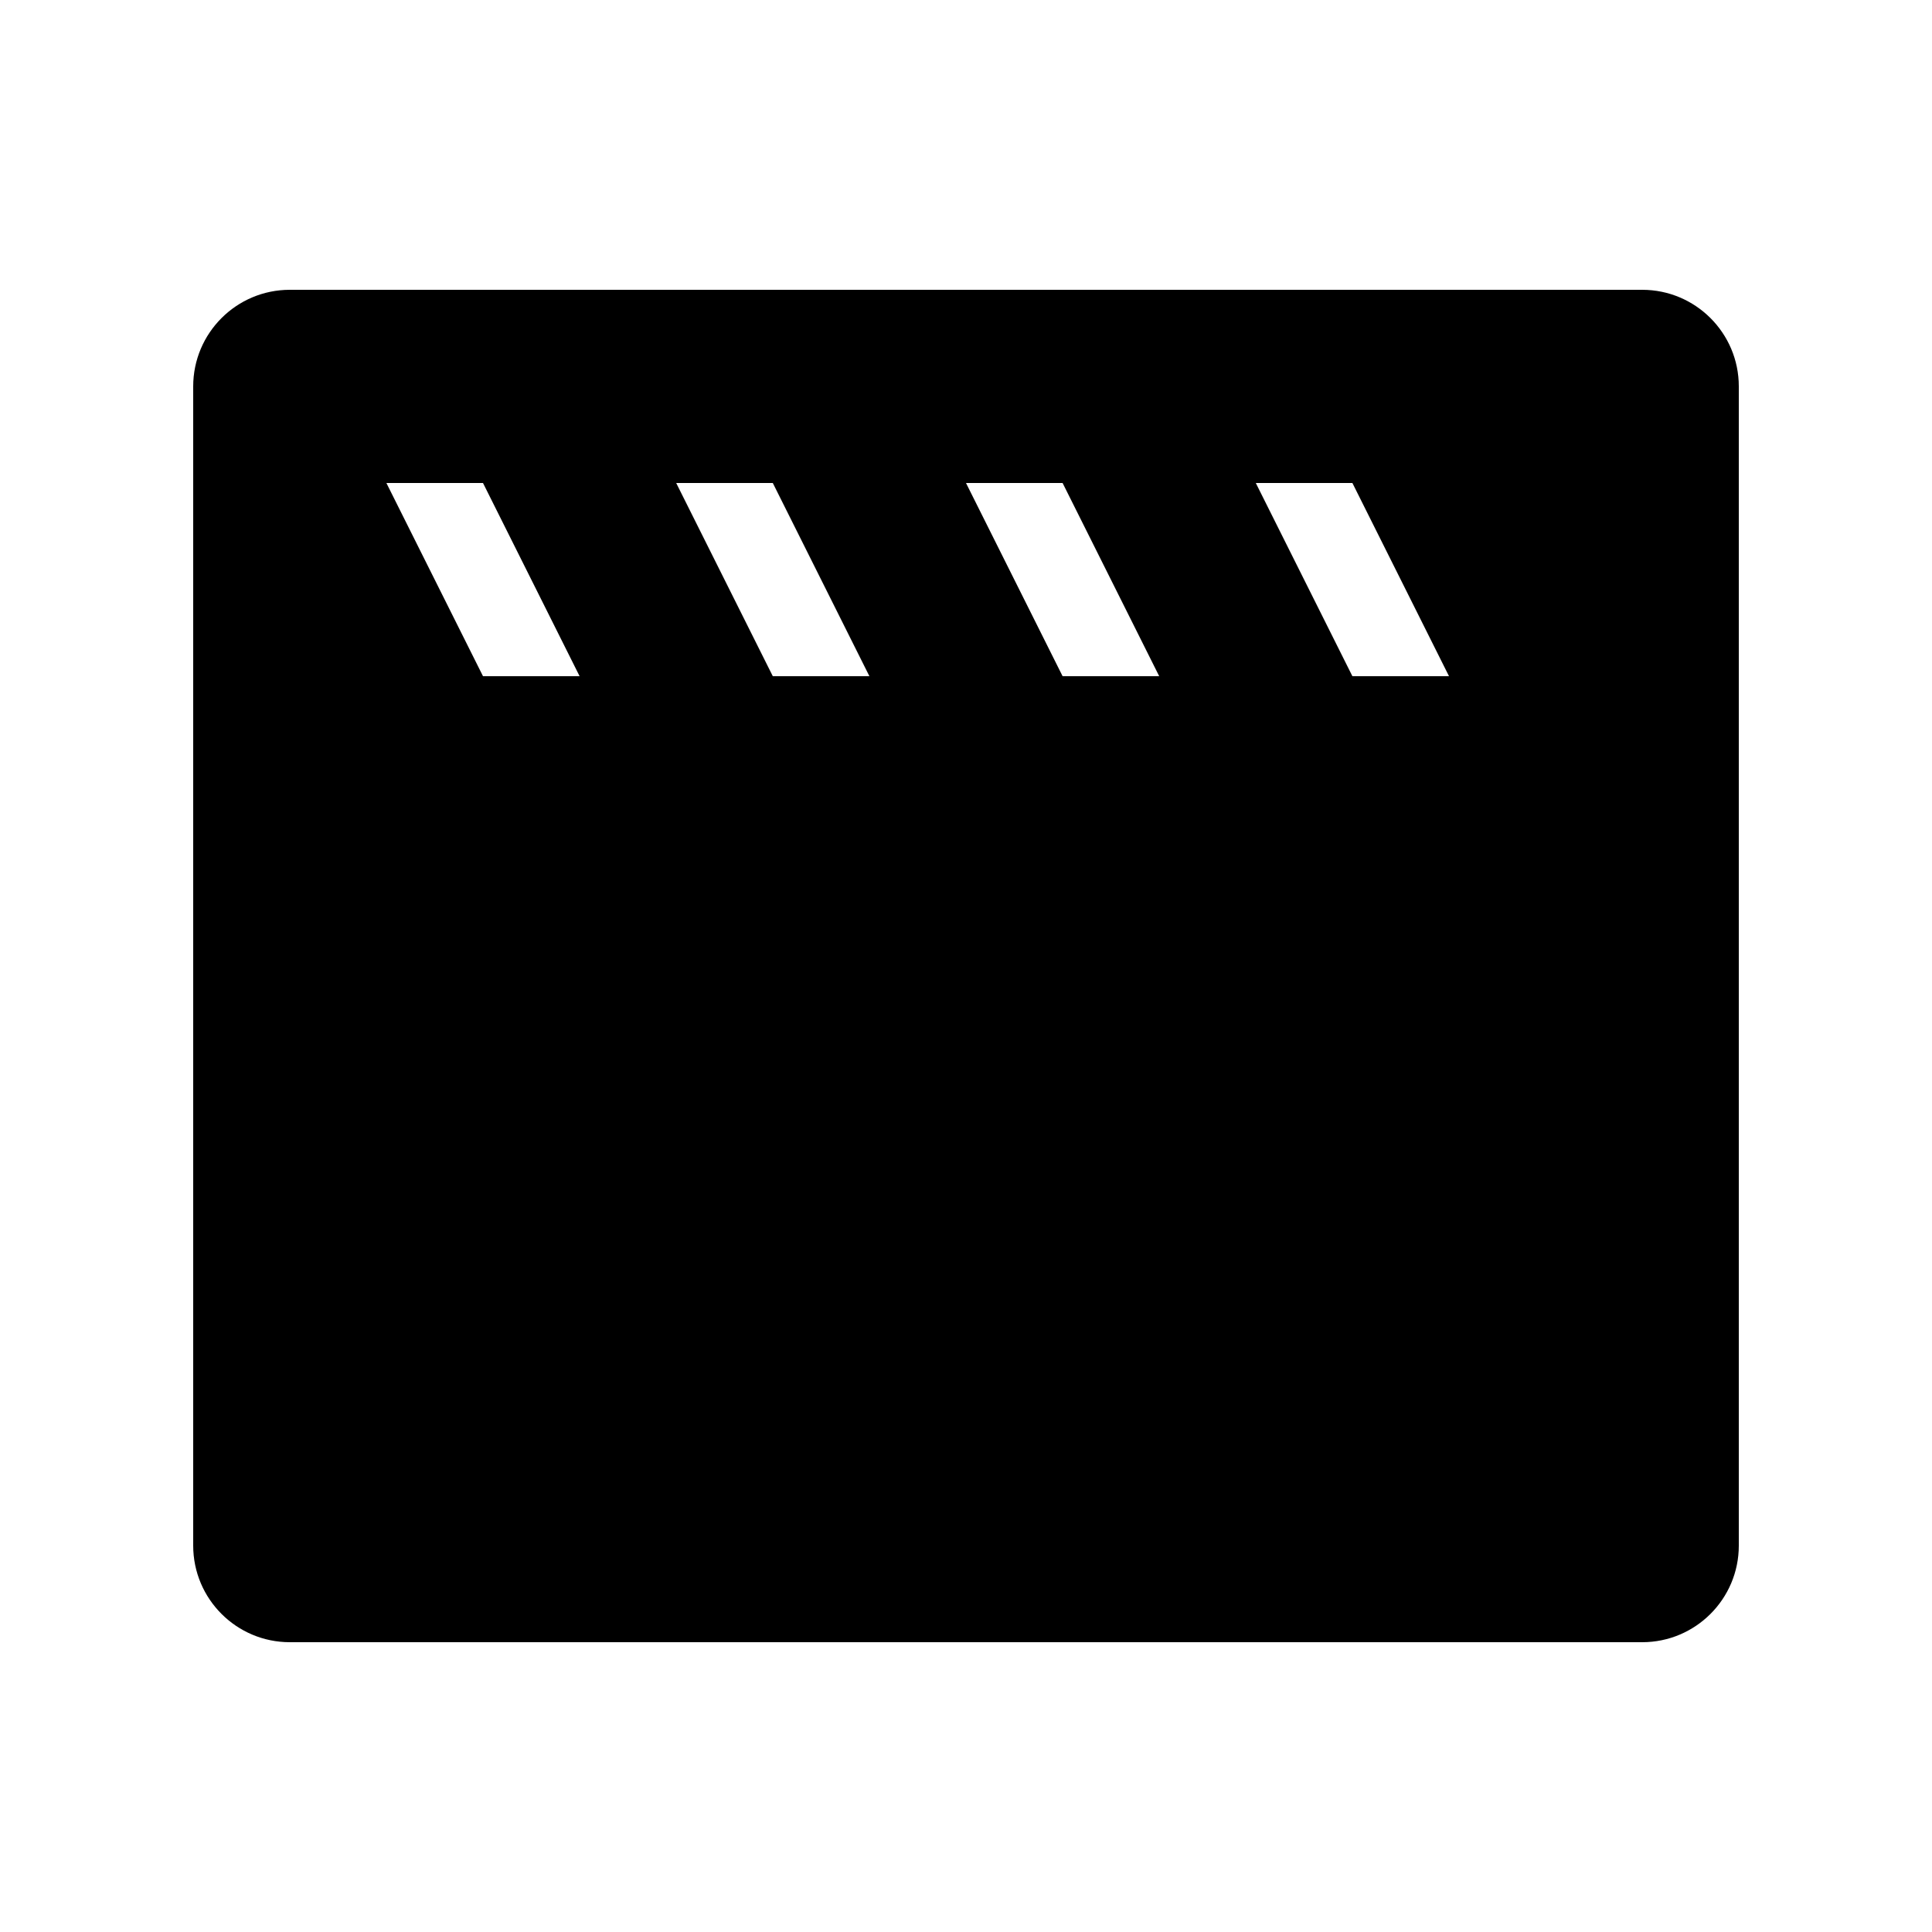
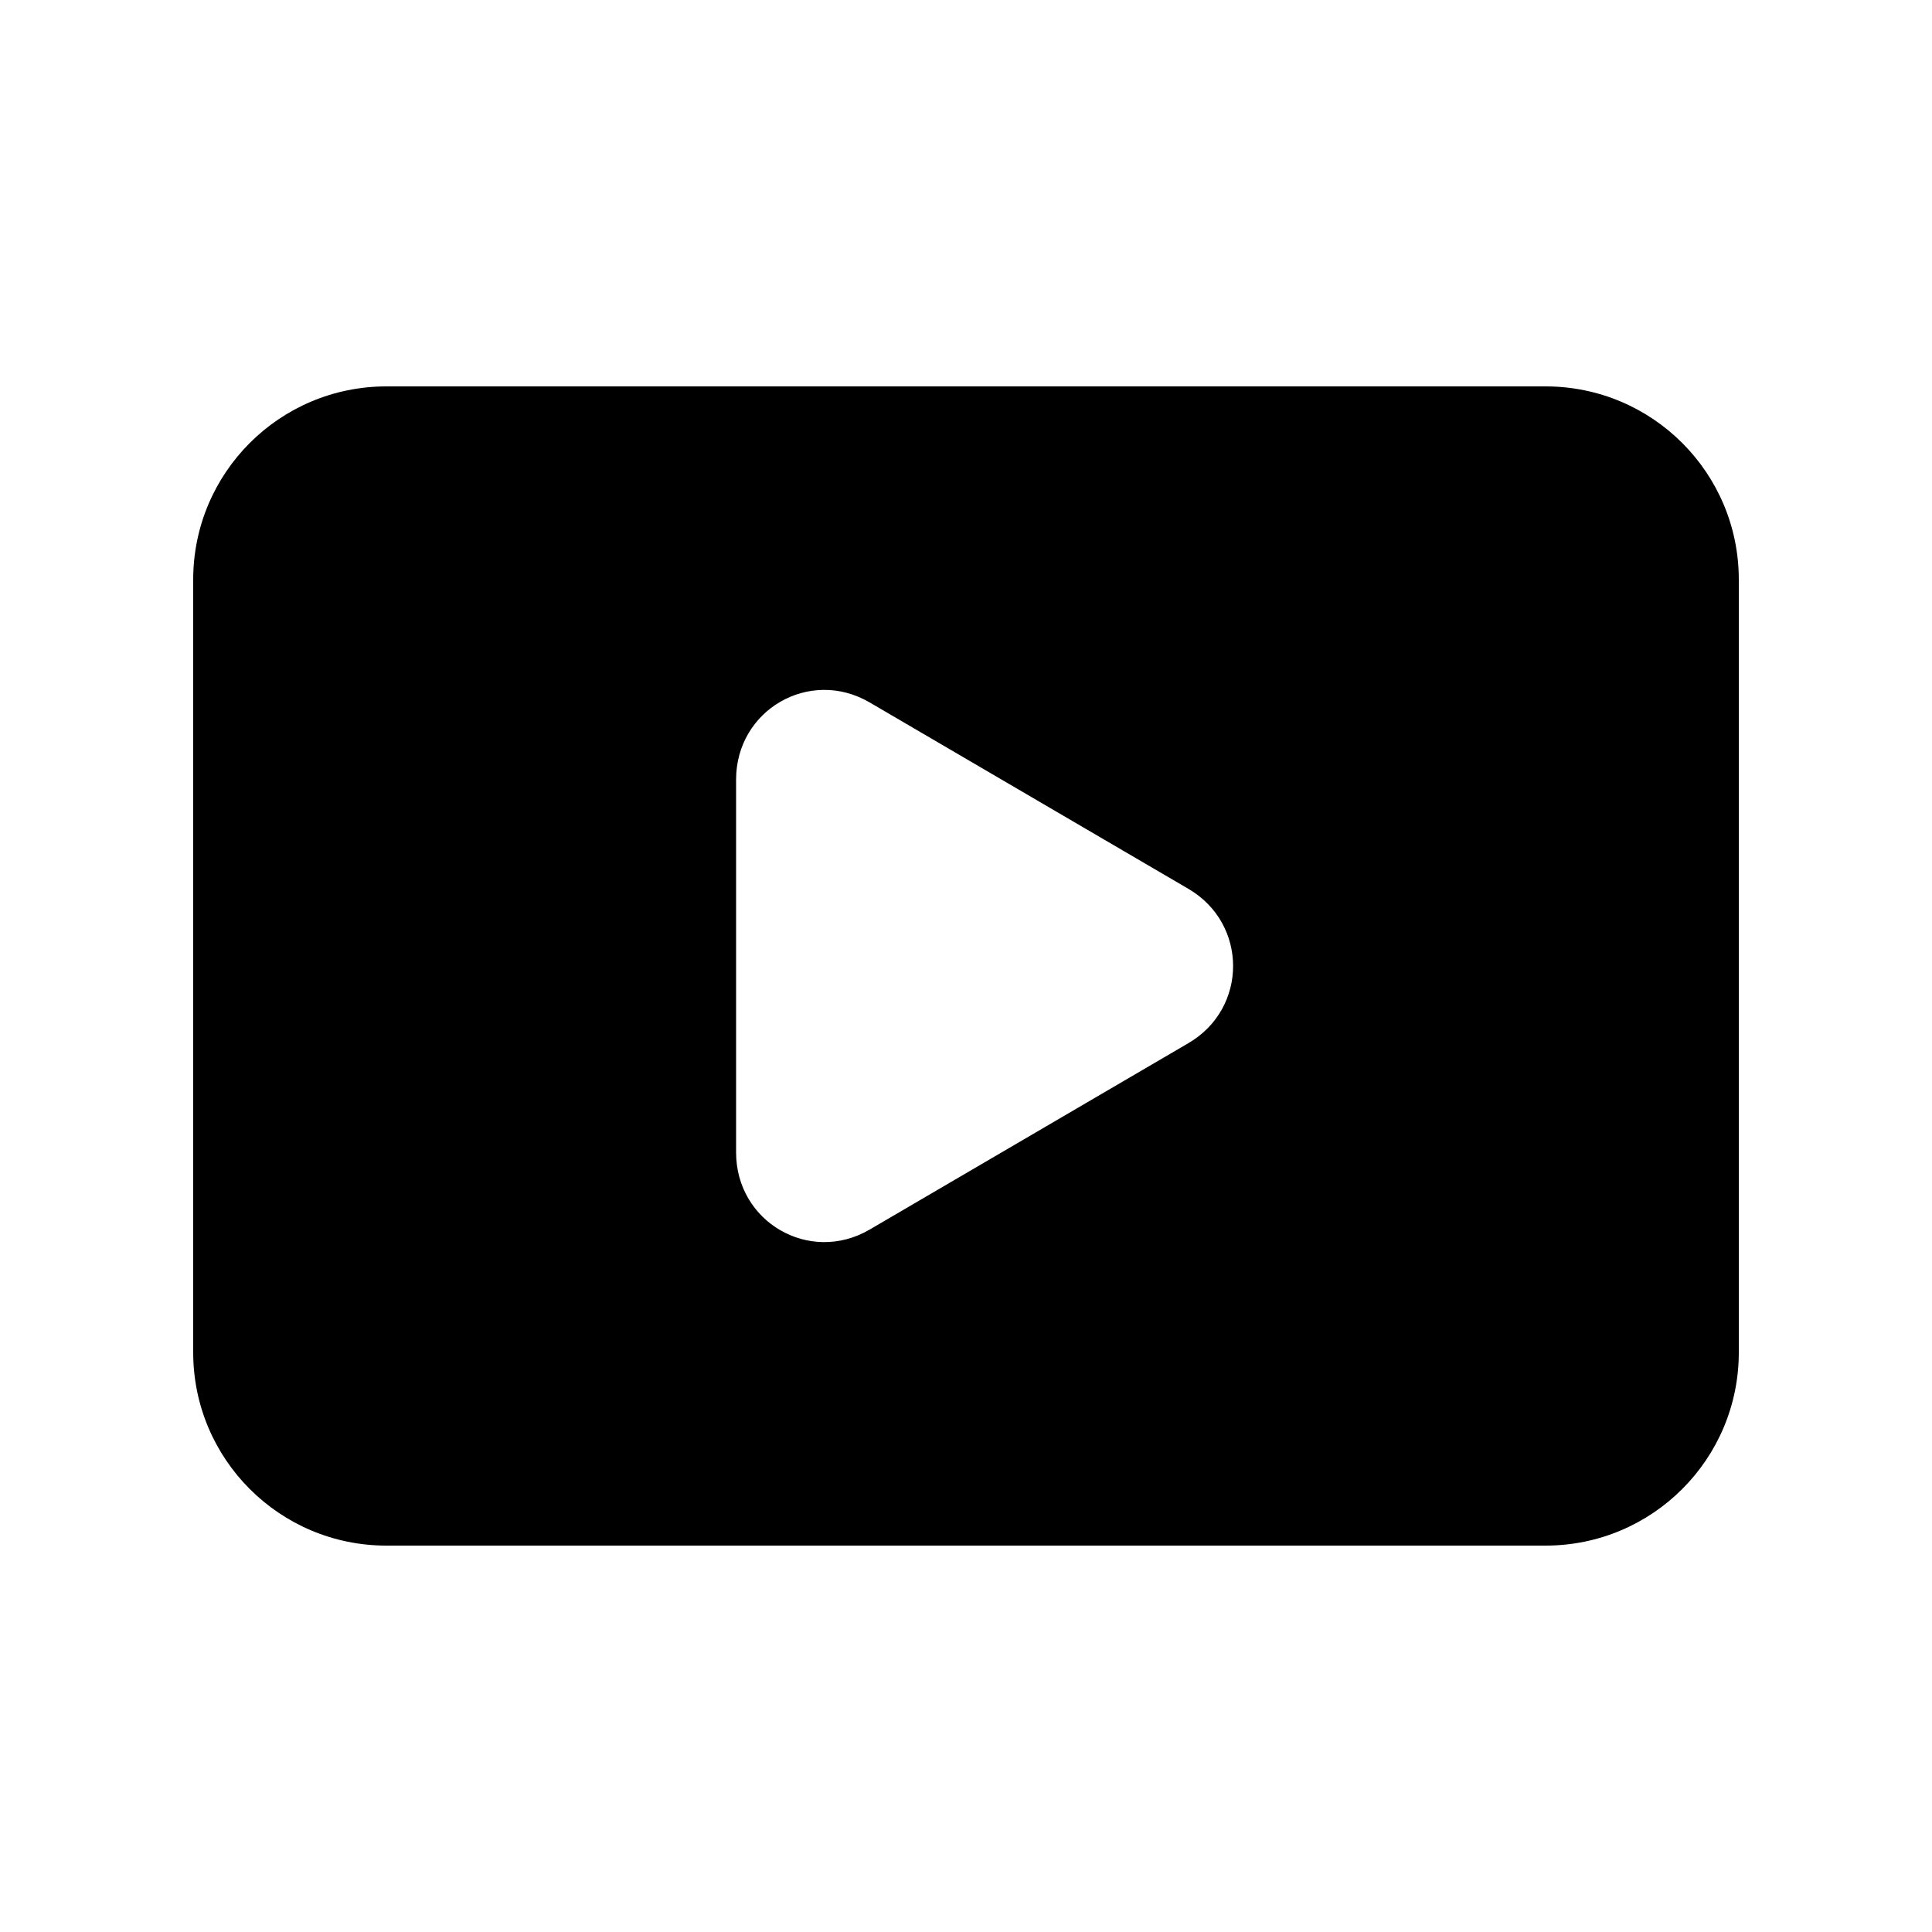
<svg xmlns="http://www.w3.org/2000/svg" width="20" height="20" viewBox="0 0 20 20" fill="none">
-   <path fill-rule="evenodd" clip-rule="evenodd" d="M3 3C2.448 3 2 3.448 2 4V16C2 16.552 2.448 17 3 17H17C17.552 17 18 16.552 18 16V4C18 3.448 17.552 3 17 3H3ZM4 5H5L6 7H5L4 5ZM7 5H8L9 7H8L7 5ZM11 5H10L11 7H12L11 5ZM13 5H14L15 7H14L13 5Z" fill="currentColor" />
+   <path fill-rule="evenodd" clip-rule="evenodd" d="M4 4C2.895 4 2 4.895 2 6V14C2 15.105 2.895 16 4 16H16C17.105 16 18 15.105 18 14V6C18 4.895 17.105 4 16 4H4ZM9 7.27C8.38 6.91 7.62 7.35 7.62 8.07V11.93C7.62 12.65 8.38 13.09 9 12.73L12.3 10.8C12.92 10.44 12.92 9.56 12.3 9.2L9 7.27Z" fill="currentColor" />
</svg>
